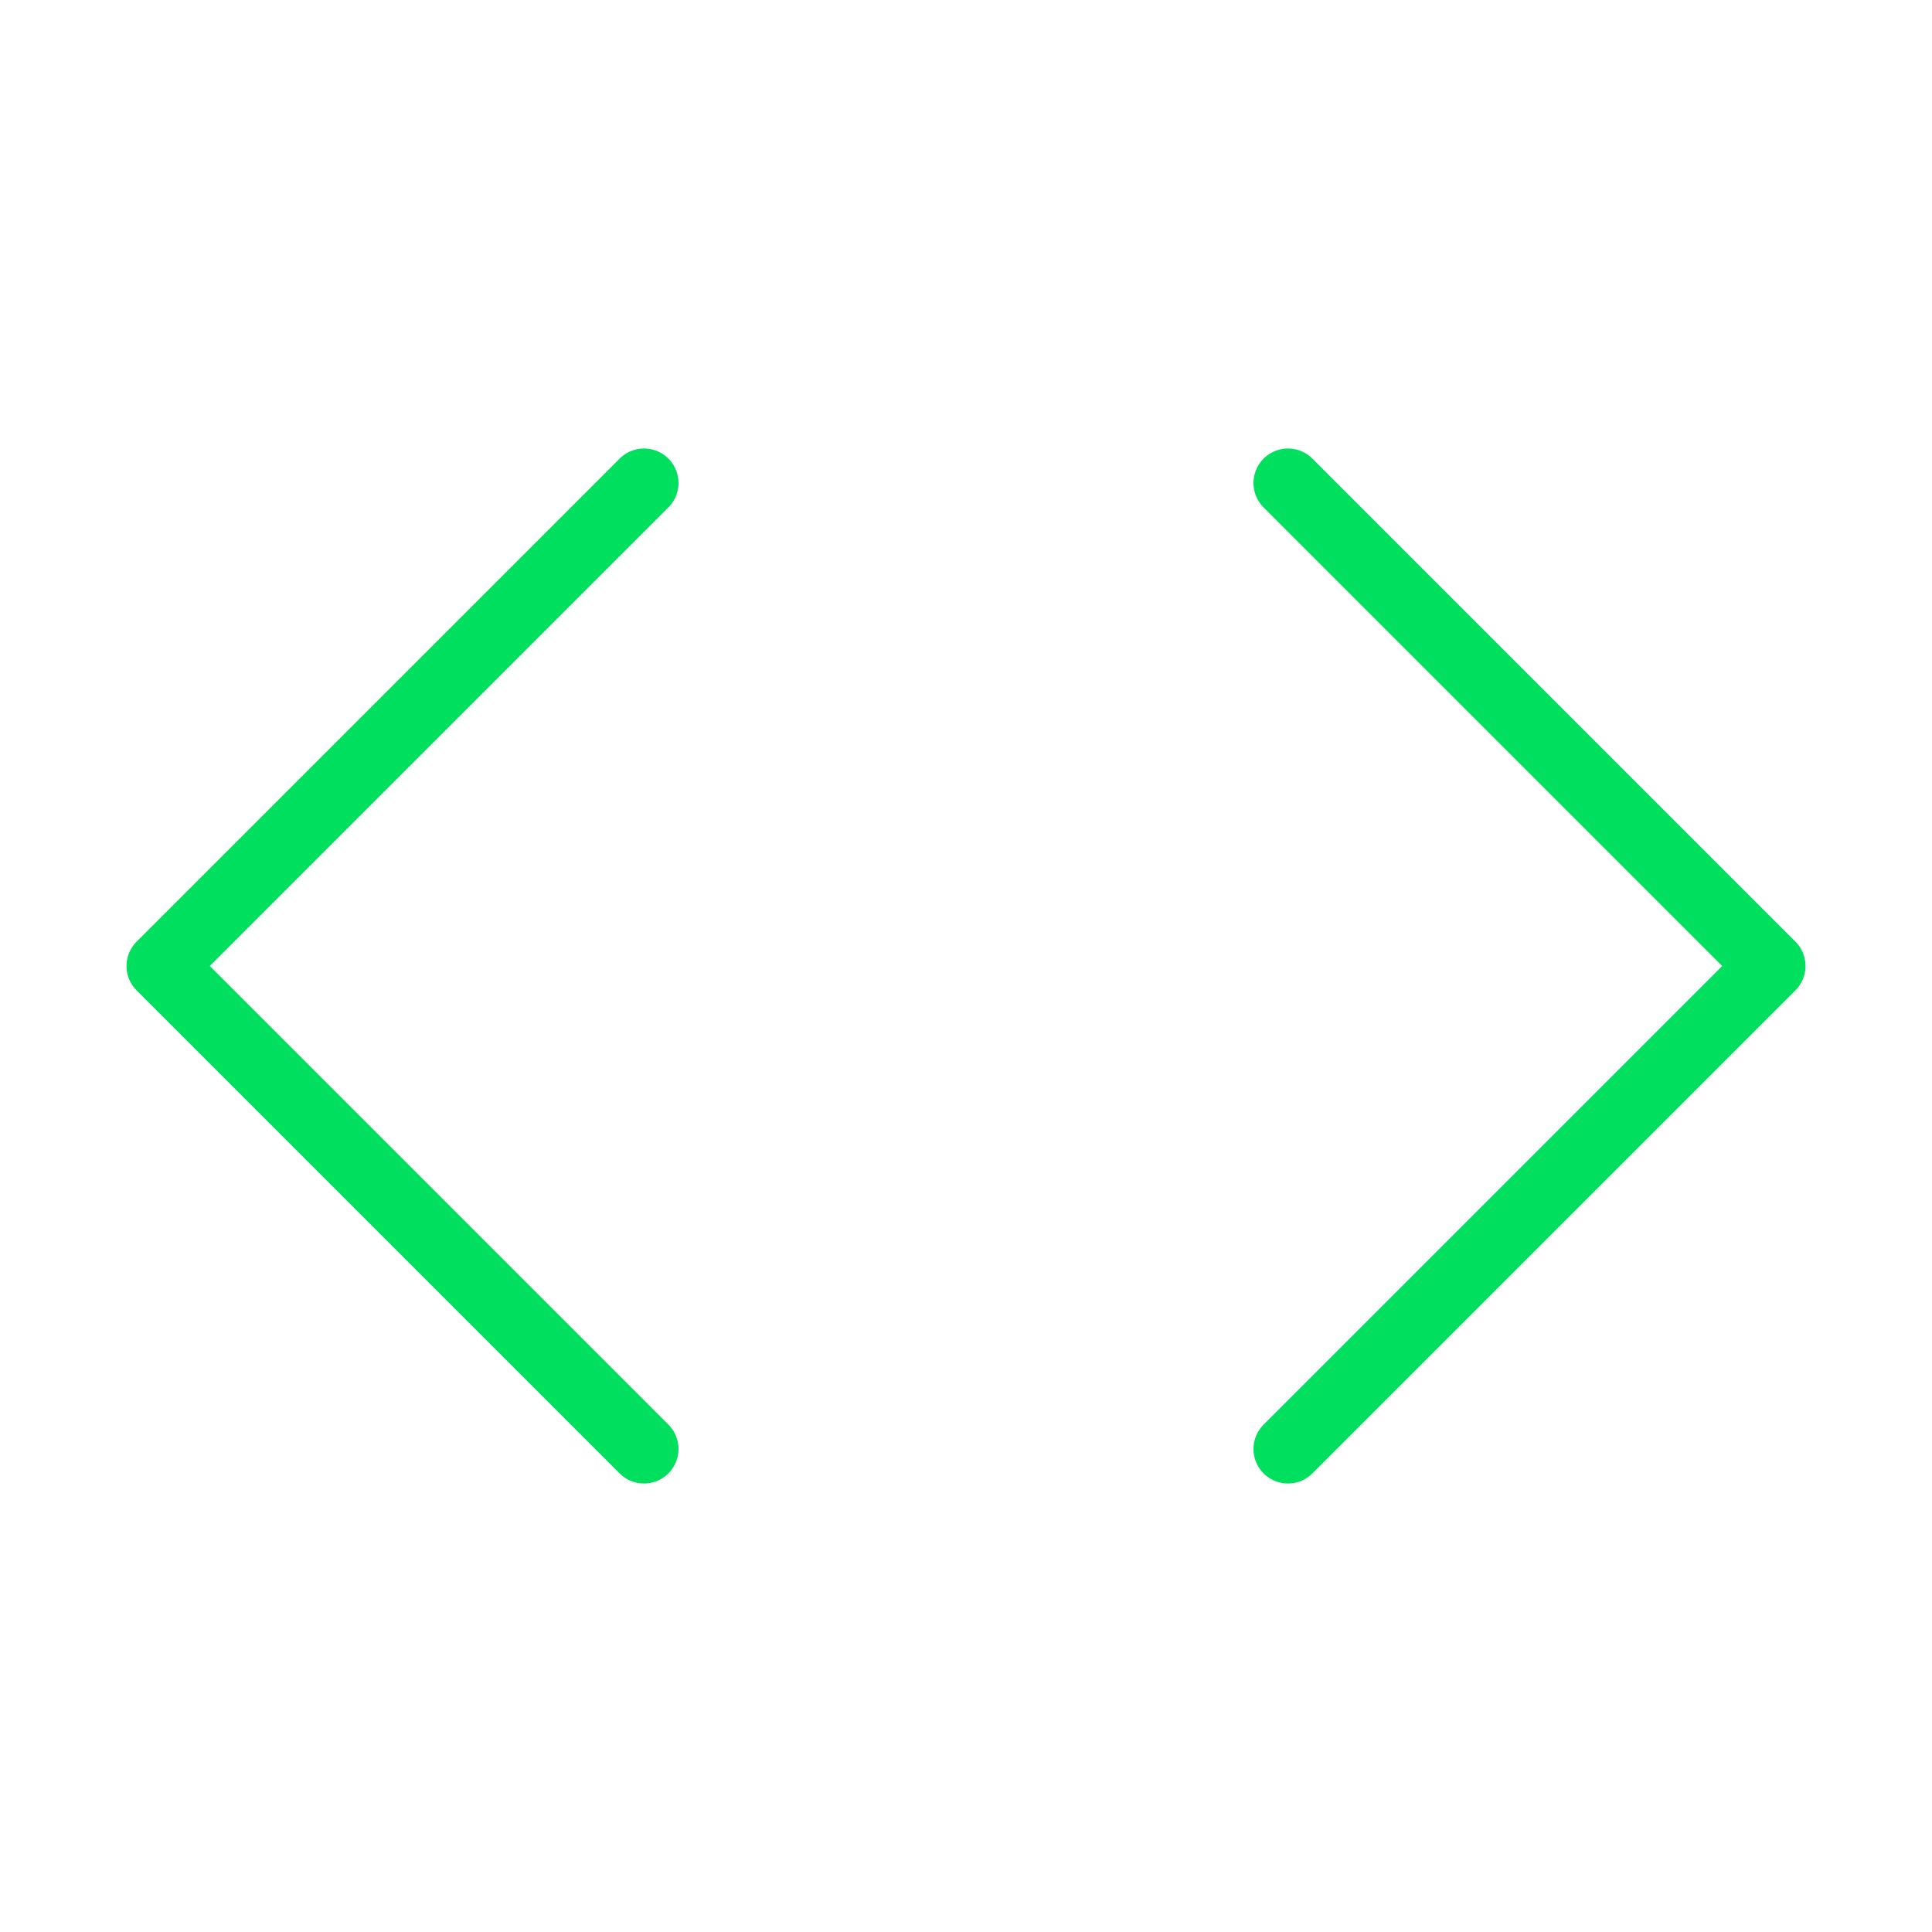
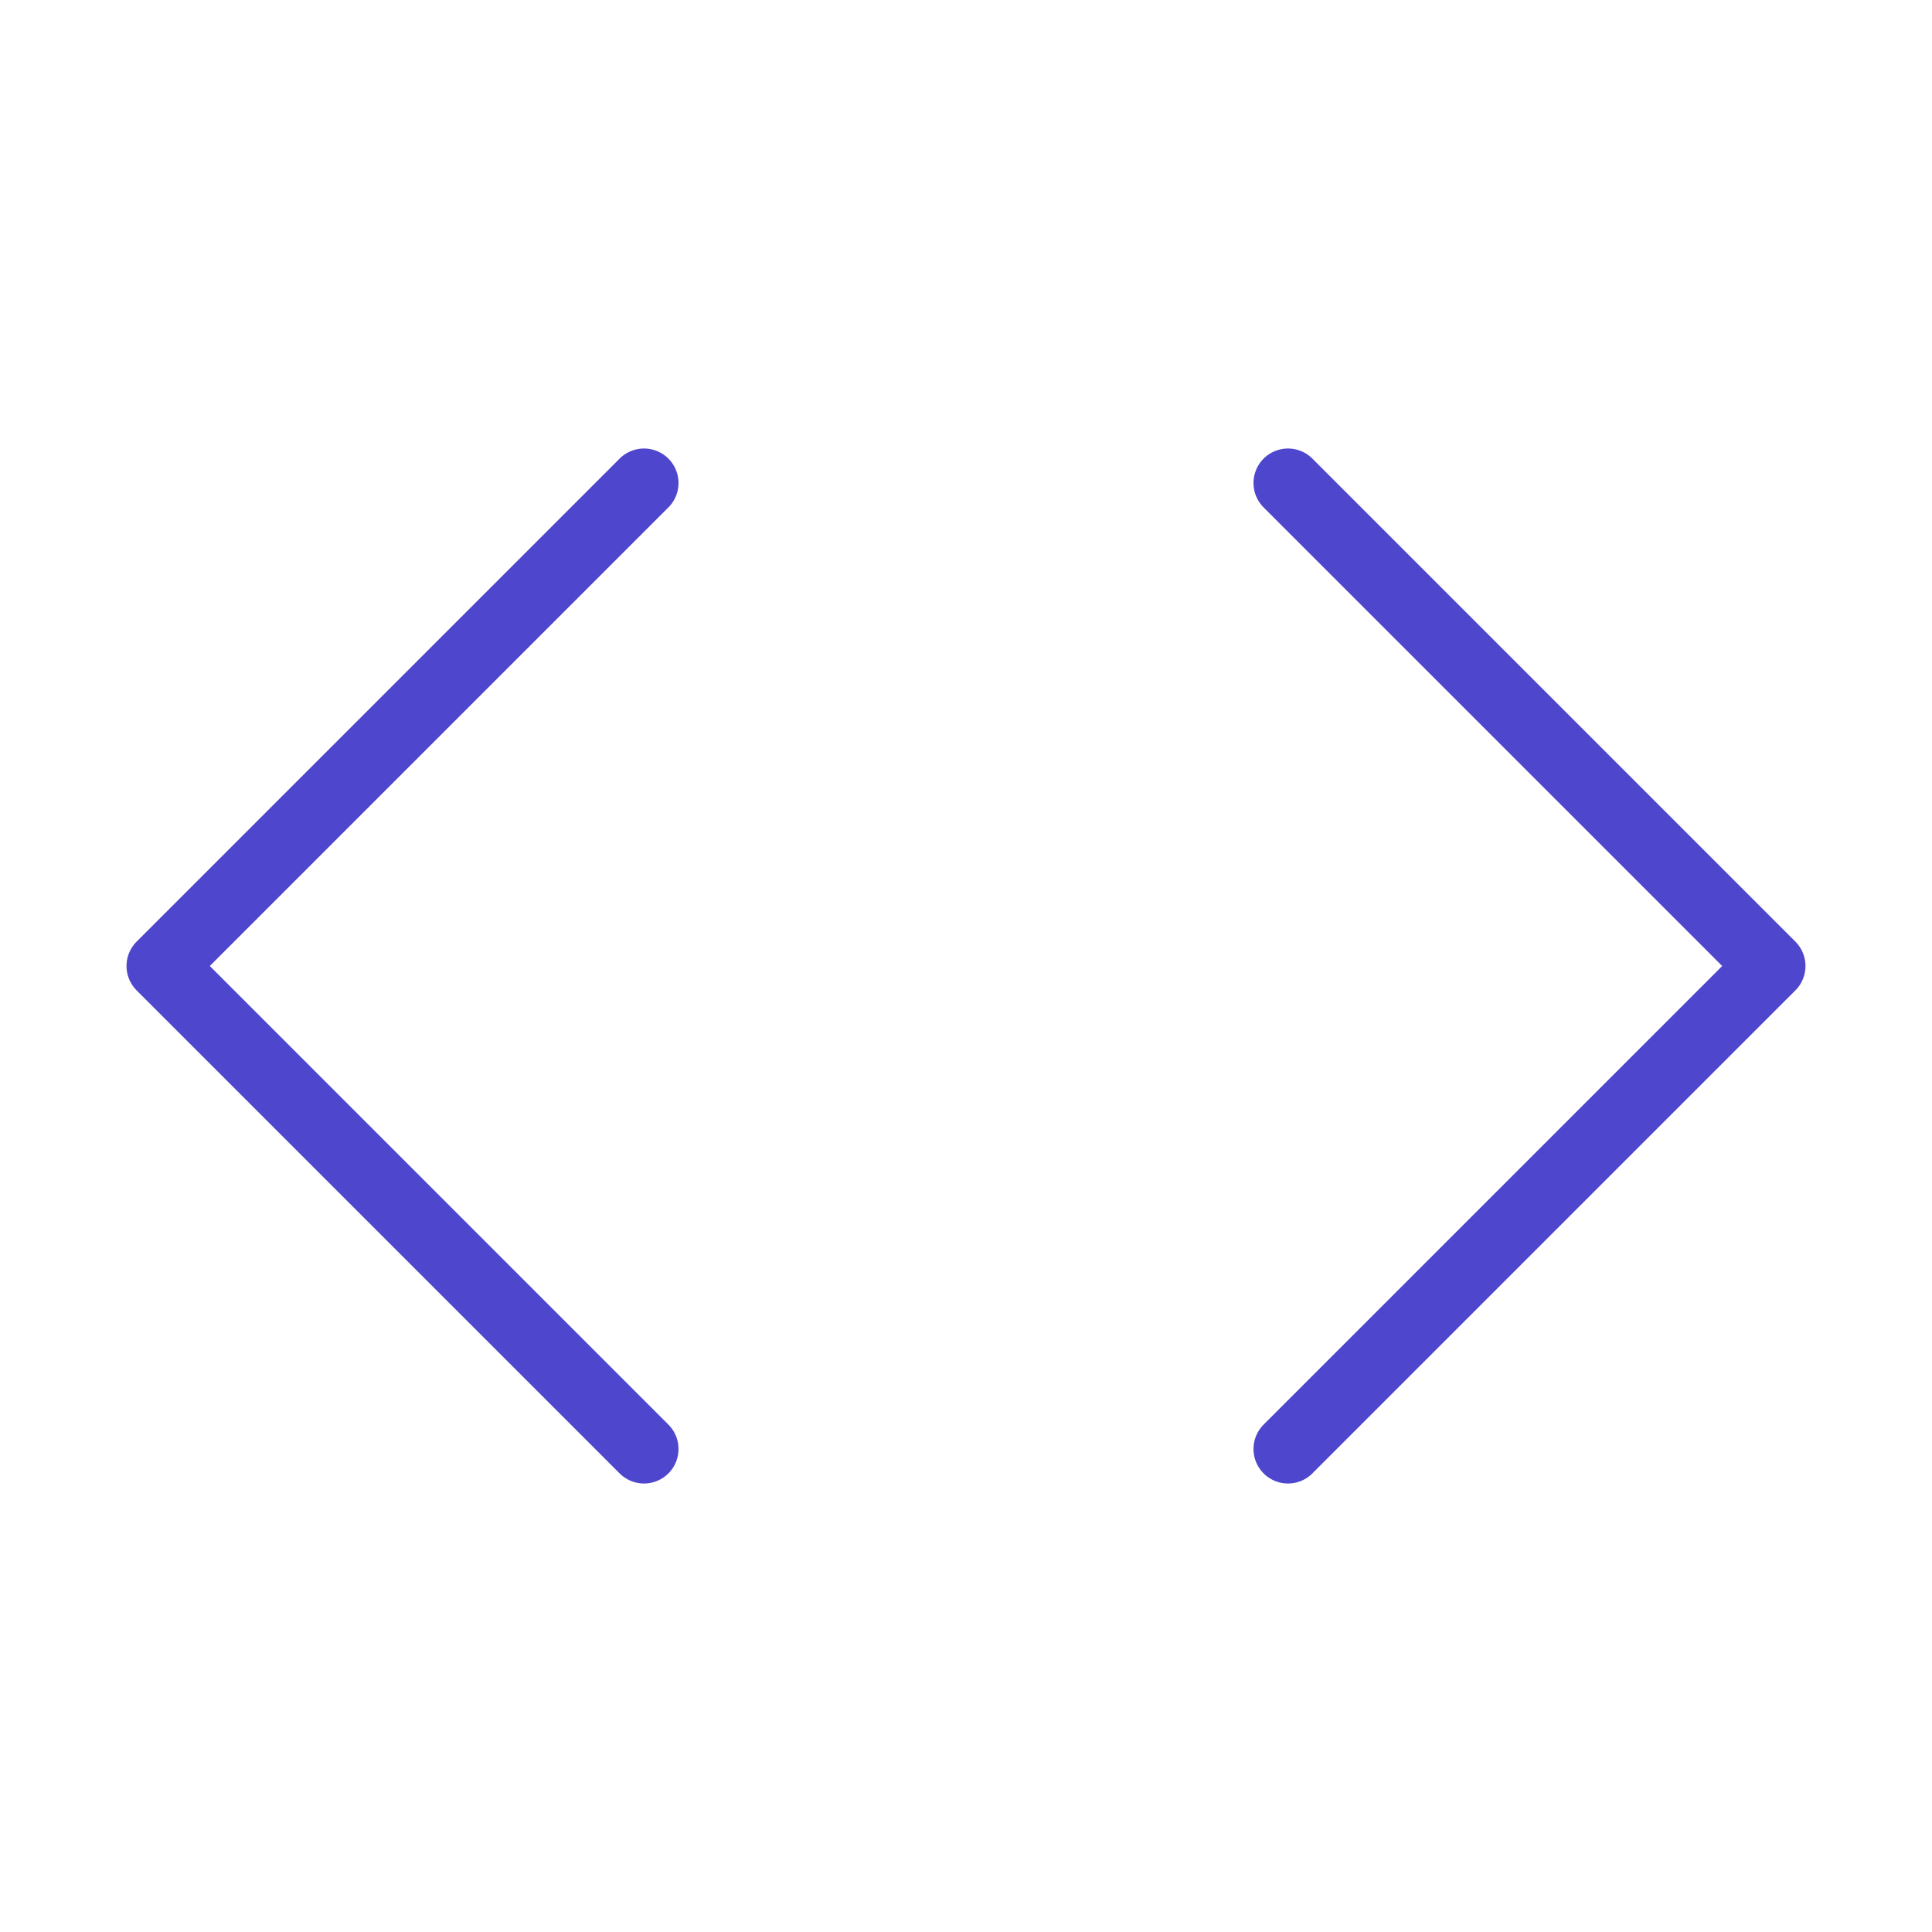
<svg xmlns="http://www.w3.org/2000/svg" width="56" height="56" viewBox="0 0 56 56" fill="none">
-   <path d="M37.333 42L51.333 28L37.333 14" stroke="#00DF5E" stroke-width="2" stroke-linecap="round" stroke-linejoin="round" />
-   <path d="M18.667 14L4.667 28L18.667 42" stroke="#00DF5E" stroke-width="2" stroke-linecap="round" stroke-linejoin="round" />
+   <path d="M37.333 42L51.333 28L37.333 14" stroke="#4e46cd" stroke-width="2" stroke-linecap="round" stroke-linejoin="round" />
+   <path d="M18.667 14L4.667 28L18.667 42" stroke="#4e46cd" stroke-width="2" stroke-linecap="round" stroke-linejoin="round" />
</svg>
